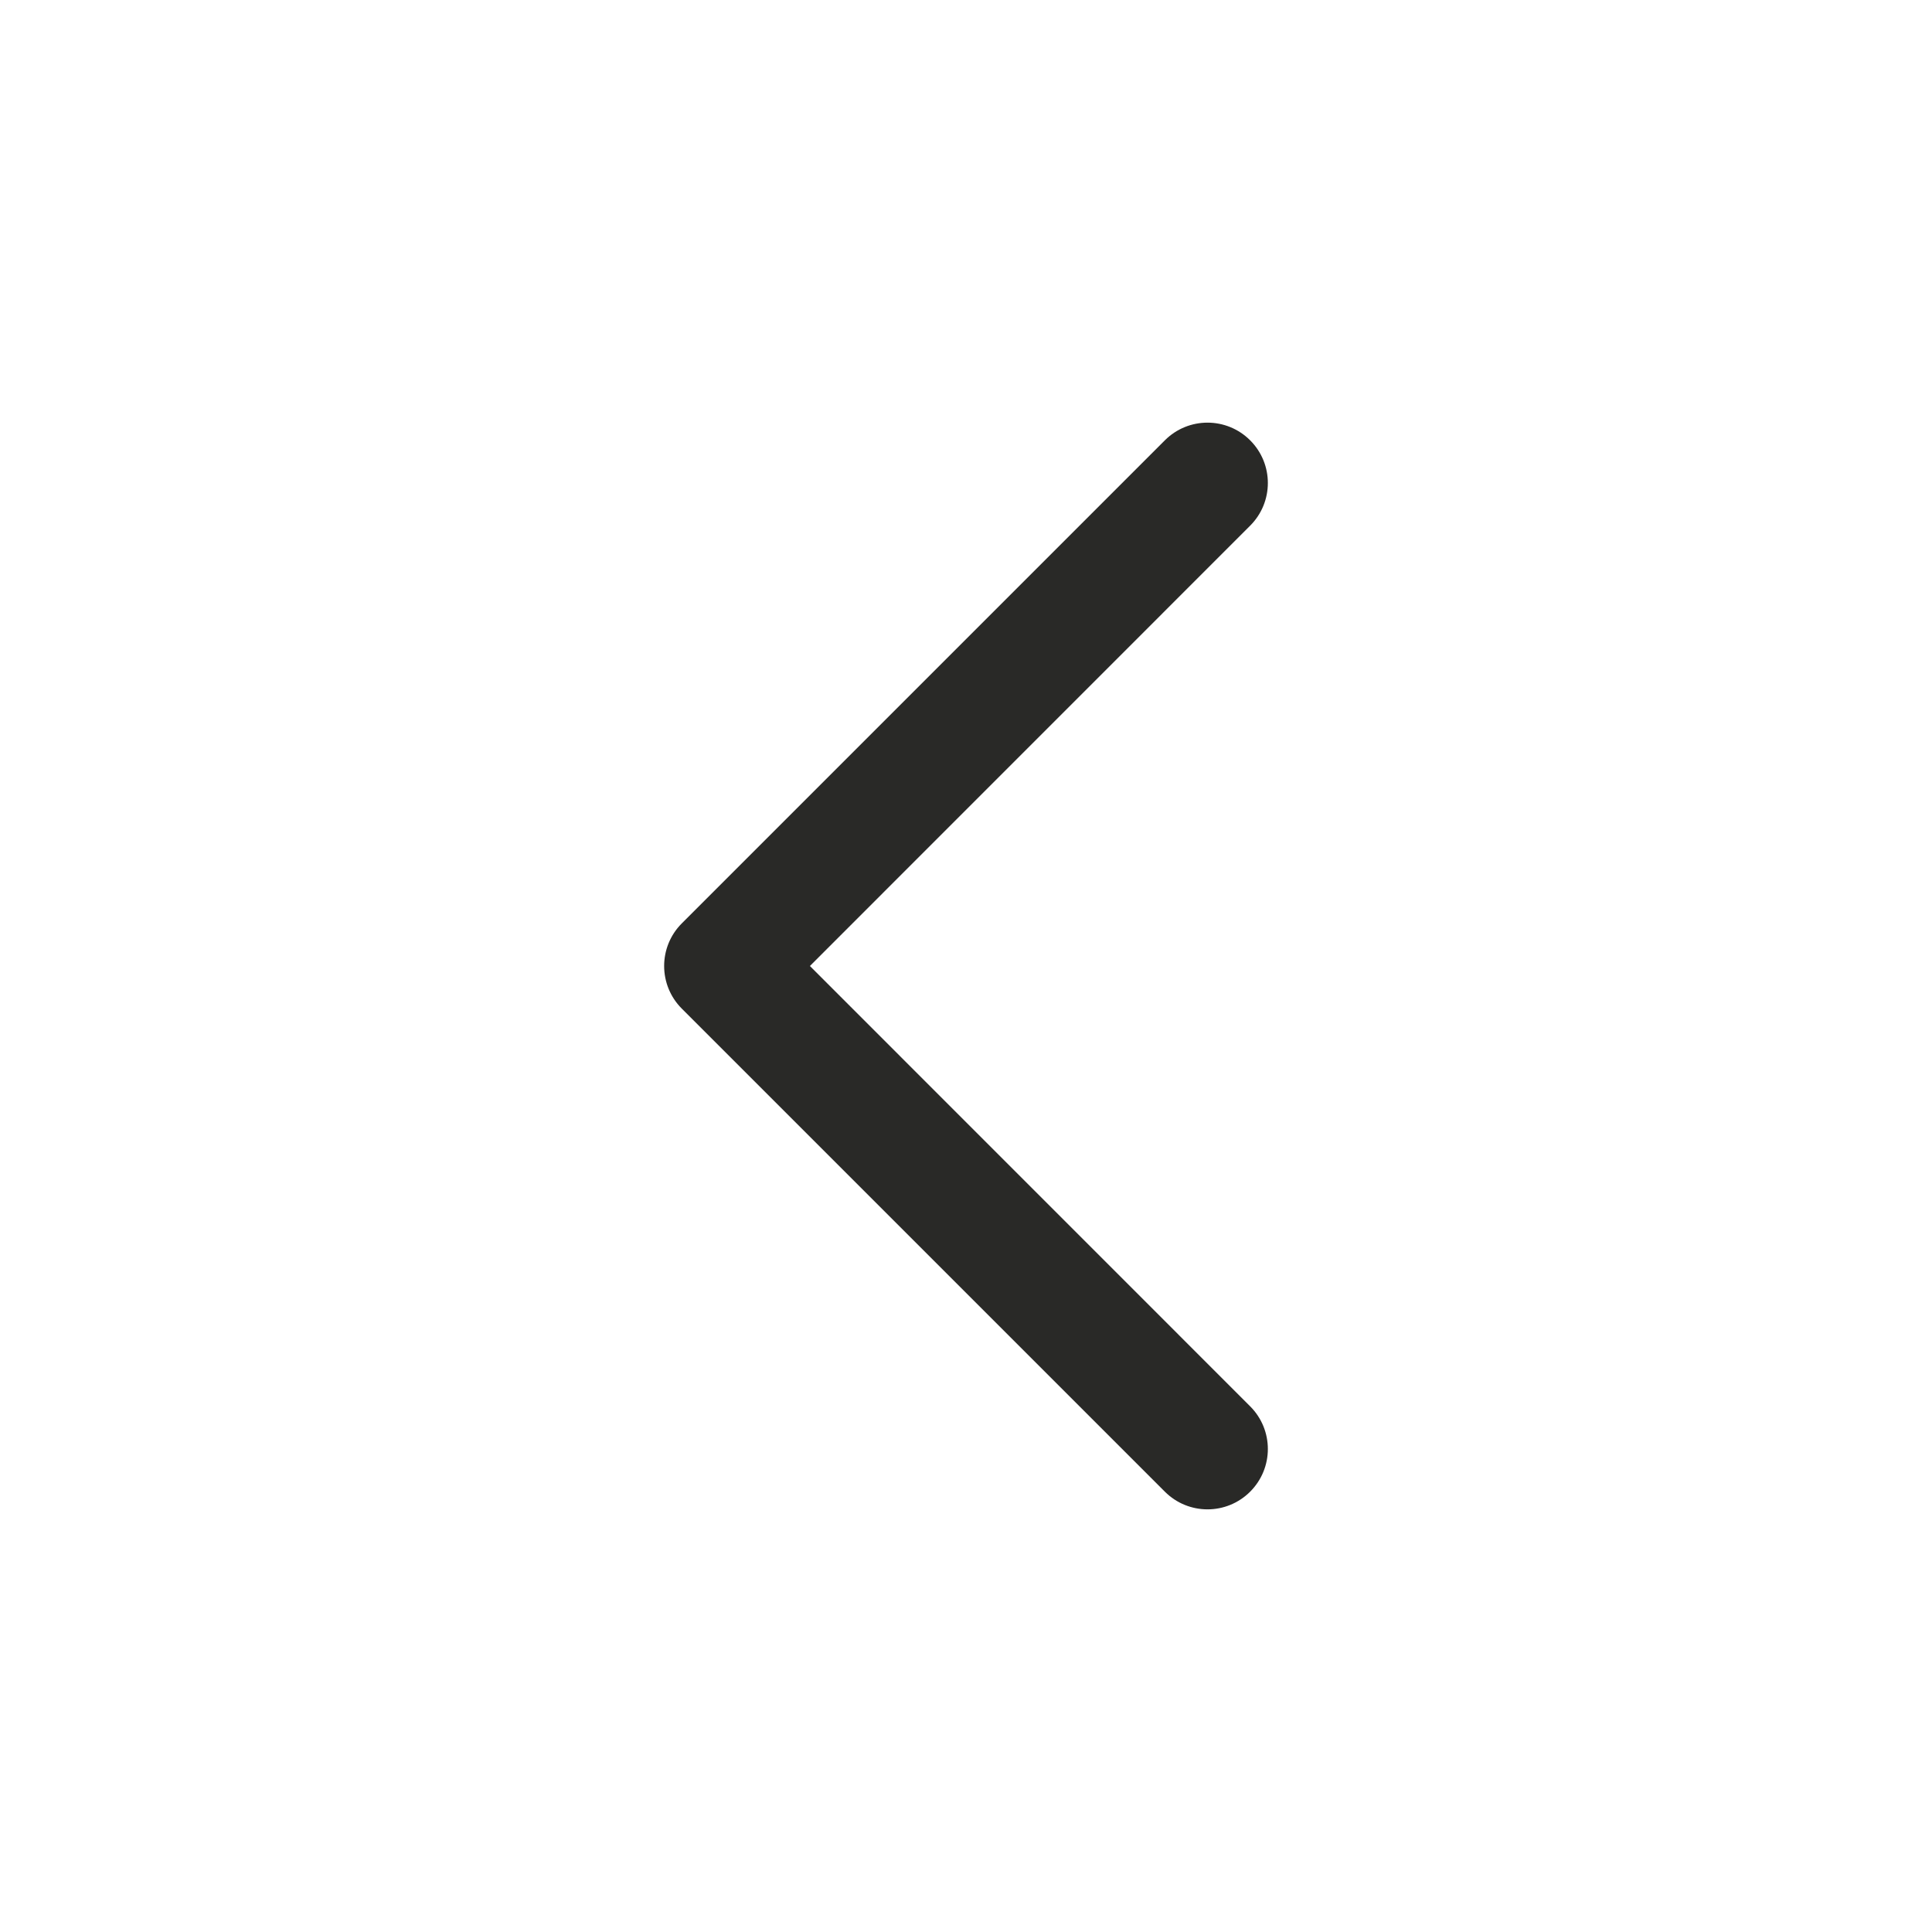
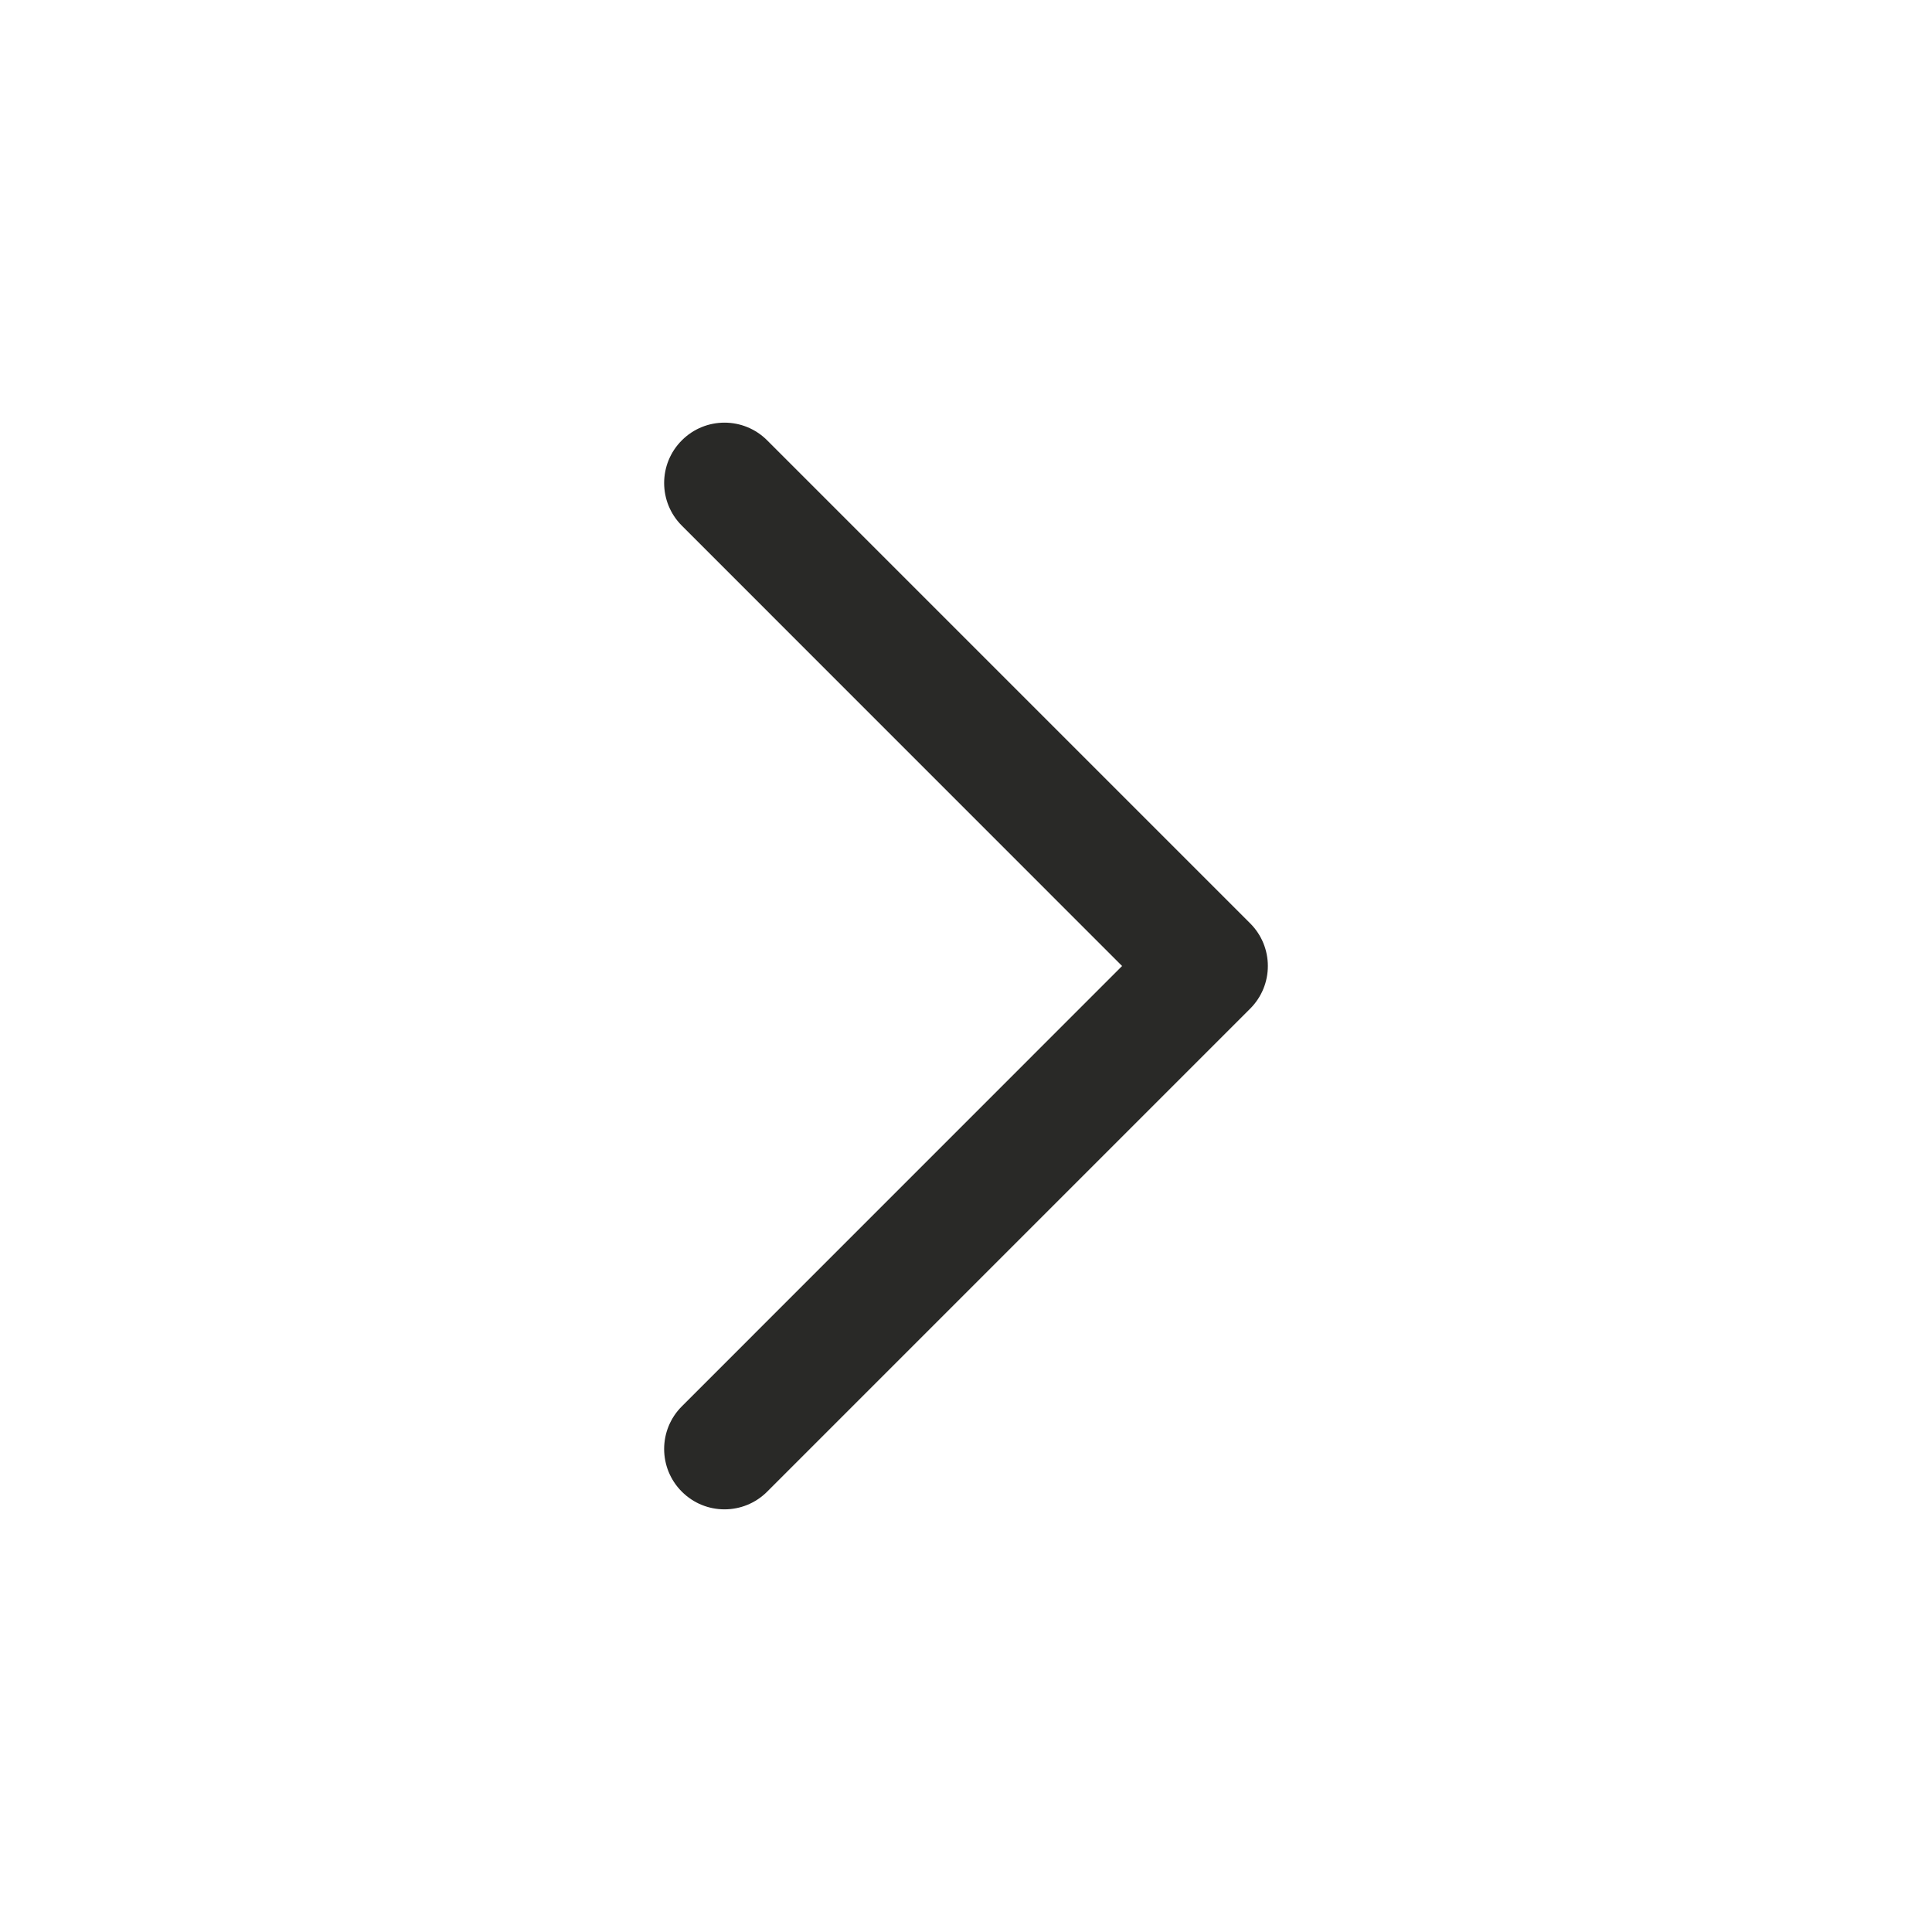
<svg xmlns="http://www.w3.org/2000/svg" preserveAspectRatio="xMidYMid meet" overflow="visible" style="display: block;" viewBox="0 0 24 24" fill="none">
-   <g transform="translate(8.25, 5.25)">
+   <g transform="translate(15.75, 5.25) scale(-1, 1)">
    <path id="Vector" fill-rule="evenodd" clip-rule="evenodd" d="M7.28 0.22C7.573 0.513 7.573 0.987 7.28 1.28L1.811 6.75L7.28 12.22C7.573 12.513 7.573 12.987 7.28 13.28C6.987 13.573 6.513 13.573 6.22 13.28L0.22 7.28C-0.073 6.987 -0.073 6.513 0.22 6.22L6.22 0.22C6.513 -0.073 6.987 -0.073 7.28 0.22Z" fill="#292927" />
  </g>
</svg>
